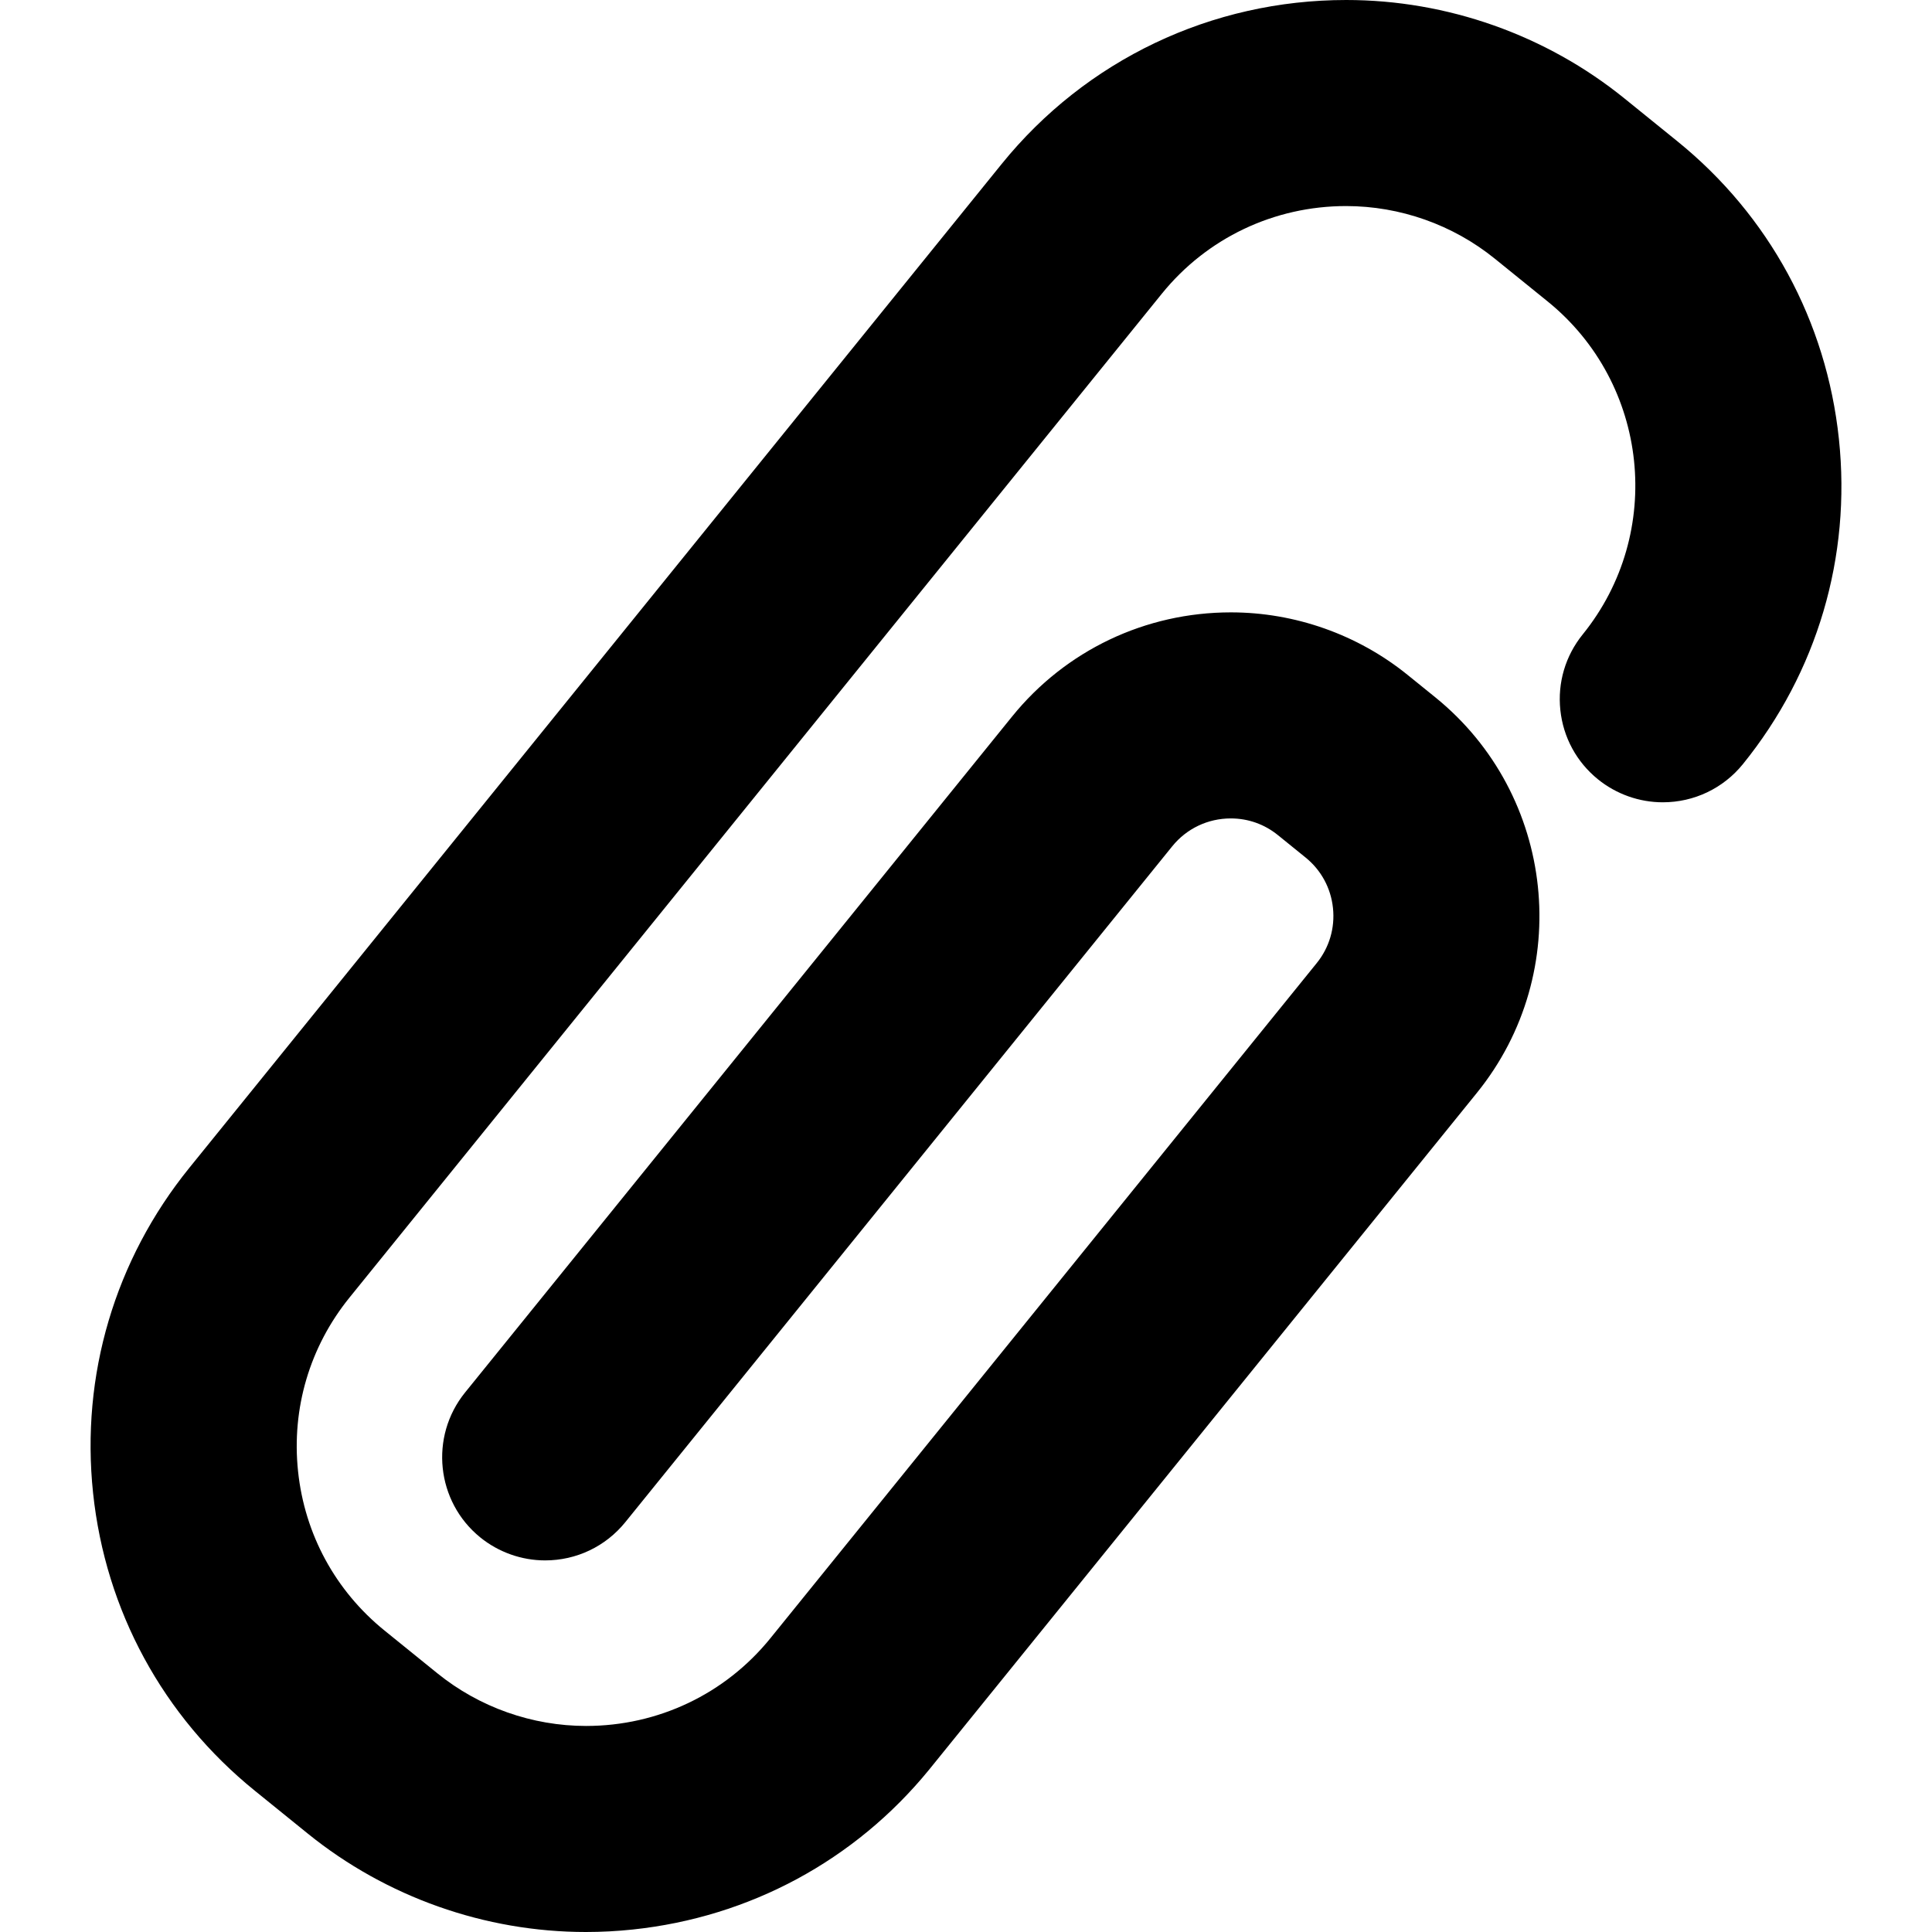
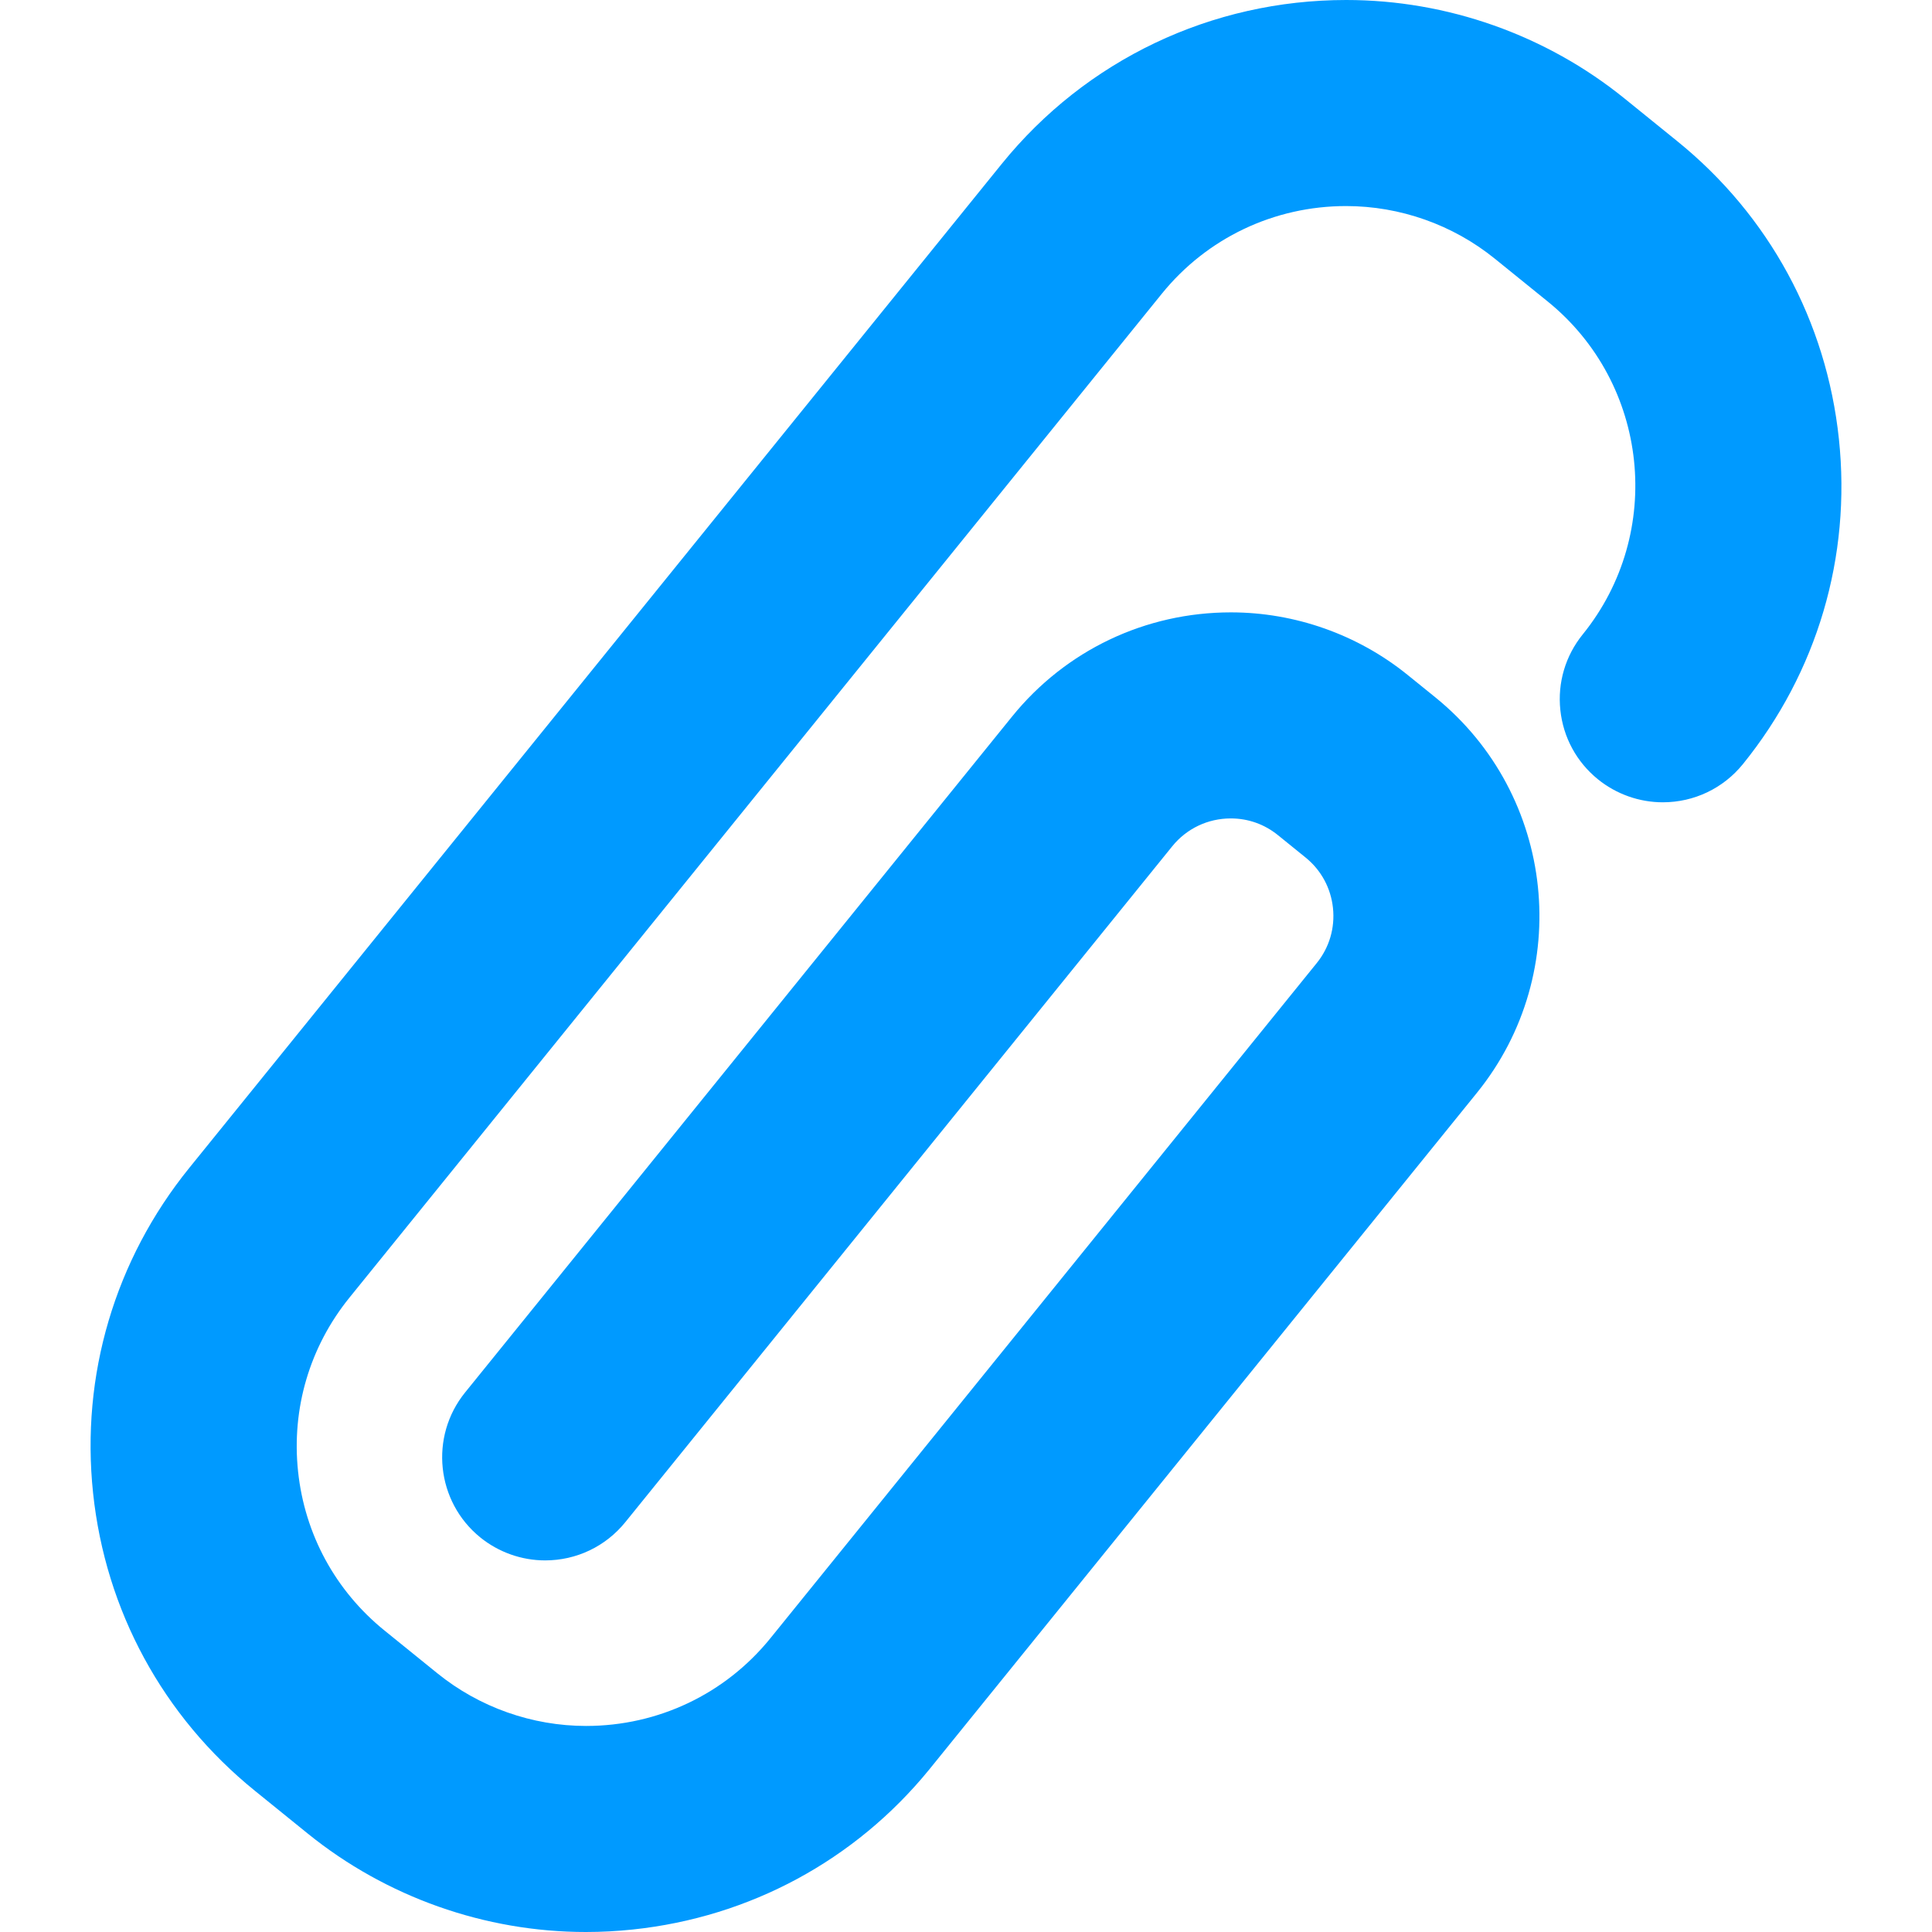
- <svg xmlns="http://www.w3.org/2000/svg" fill="#000000" version="1.1" id="Capa_1" viewBox="0 0 373.482 373.482" xml:space="preserve">
+ <svg xmlns="http://www.w3.org/2000/svg" version="1.1" id="Capa_1" viewBox="0 0 373.482 373.482" xml:space="preserve">
  <g>
-     <path d="M355.488,84.873c-2.401-22.768-13.499-43.217-31.249-57.579l-10.213-8.266C298.863,6.757,279.765,0,260.246,0   c-26.031,0-50.317,11.563-66.632,31.726L36.583,225.781c-14.386,17.773-20.989,40.088-18.591,62.831   c2.398,22.741,13.51,43.188,31.288,57.576l10.213,8.266c15.161,12.271,34.258,19.028,53.772,19.028   c3.013,0,6.061-0.161,9.059-0.479c22.604-2.383,42.957-13.367,57.251-30.859c0.048-0.056,0.076-0.089,105.94-130.895   c18.854-23.303,15.236-57.602-8.063-76.458l-5.353-4.329c-9.628-7.792-21.757-12.083-34.149-12.083   c-16.527,0-31.947,7.343-42.307,20.145L89.902,269.192c-6.909,8.54-5.584,21.11,2.956,28.021c3.534,2.859,7.981,4.434,12.521,4.434   c6.048,0,11.697-2.691,15.5-7.389l105.739-130.668c2.766-3.417,6.886-5.377,11.302-5.377c3.356,0,6.507,1.115,9.113,3.224   l5.354,4.334c3.008,2.434,4.888,5.9,5.295,9.762c0.406,3.862-0.709,7.645-3.144,10.651l-105.618,130.52   c-8.721,10.77-21.703,16.945-35.618,16.946c-10.432,0-20.64-3.611-28.744-10.171l-10.213-8.264   c-9.504-7.693-15.445-18.625-16.726-30.781c-1.282-12.157,2.247-24.088,9.938-33.59L224.589,56.791   c8.721-10.776,21.707-16.957,35.628-16.957c10.433,0,20.642,3.611,28.744,10.169l10.212,8.264   c19.619,15.877,22.664,44.754,6.789,64.372c-3.348,4.138-4.884,9.33-4.326,14.623c0.559,5.292,3.145,10.051,7.28,13.397   c3.535,2.86,7.982,4.436,12.522,4.436l0,0c6.048,0,11.696-2.693,15.498-7.39C351.301,129.955,357.89,107.64,355.488,84.873z" />
+     <path d="M355.488,84.873c-2.401-22.768-13.499-43.217-31.249-57.579l-10.213-8.266C298.863,6.757,279.765,0,260.246,0   c-26.031,0-50.317,11.563-66.632,31.726L36.583,225.781c-14.386,17.773-20.989,40.088-18.591,62.831   c2.398,22.741,13.51,43.188,31.288,57.576l10.213,8.266c15.161,12.271,34.258,19.028,53.772,19.028   c3.013,0,6.061-0.161,9.059-0.479c22.604-2.383,42.957-13.367,57.251-30.859c0.048-0.056,0.076-0.089,105.94-130.895   c18.854-23.303,15.236-57.602-8.063-76.458l-5.353-4.329c-9.628-7.792-21.757-12.083-34.149-12.083   c-16.527,0-31.947,7.343-42.307,20.145L89.902,269.192c-6.909,8.54-5.584,21.11,2.956,28.021c3.534,2.859,7.981,4.434,12.521,4.434   c6.048,0,11.697-2.691,15.5-7.389l105.739-130.668c2.766-3.417,6.886-5.377,11.302-5.377c3.356,0,6.507,1.115,9.113,3.224   l5.354,4.334c3.008,2.434,4.888,5.9,5.295,9.762c0.406,3.862-0.709,7.645-3.144,10.651l-105.618,130.52   c-8.721,10.77-21.703,16.945-35.618,16.946c-10.432,0-20.64-3.611-28.744-10.171l-10.213-8.264   c-9.504-7.693-15.445-18.625-16.726-30.781c-1.282-12.157,2.247-24.088,9.938-33.59L224.589,56.791   c8.721-10.776,21.707-16.957,35.628-16.957c10.433,0,20.642,3.611,28.744,10.169l10.212,8.264   c19.619,15.877,22.664,44.754,6.789,64.372c-3.348,4.138-4.884,9.33-4.326,14.623c0.559,5.292,3.145,10.051,7.28,13.397   c3.535,2.86,7.982,4.436,12.522,4.436l0,0c6.048,0,11.696-2.693,15.498-7.39C351.301,129.955,357.89,107.64,355.488,84.873z" fill="#009AFF" />
  </g>
</svg>
